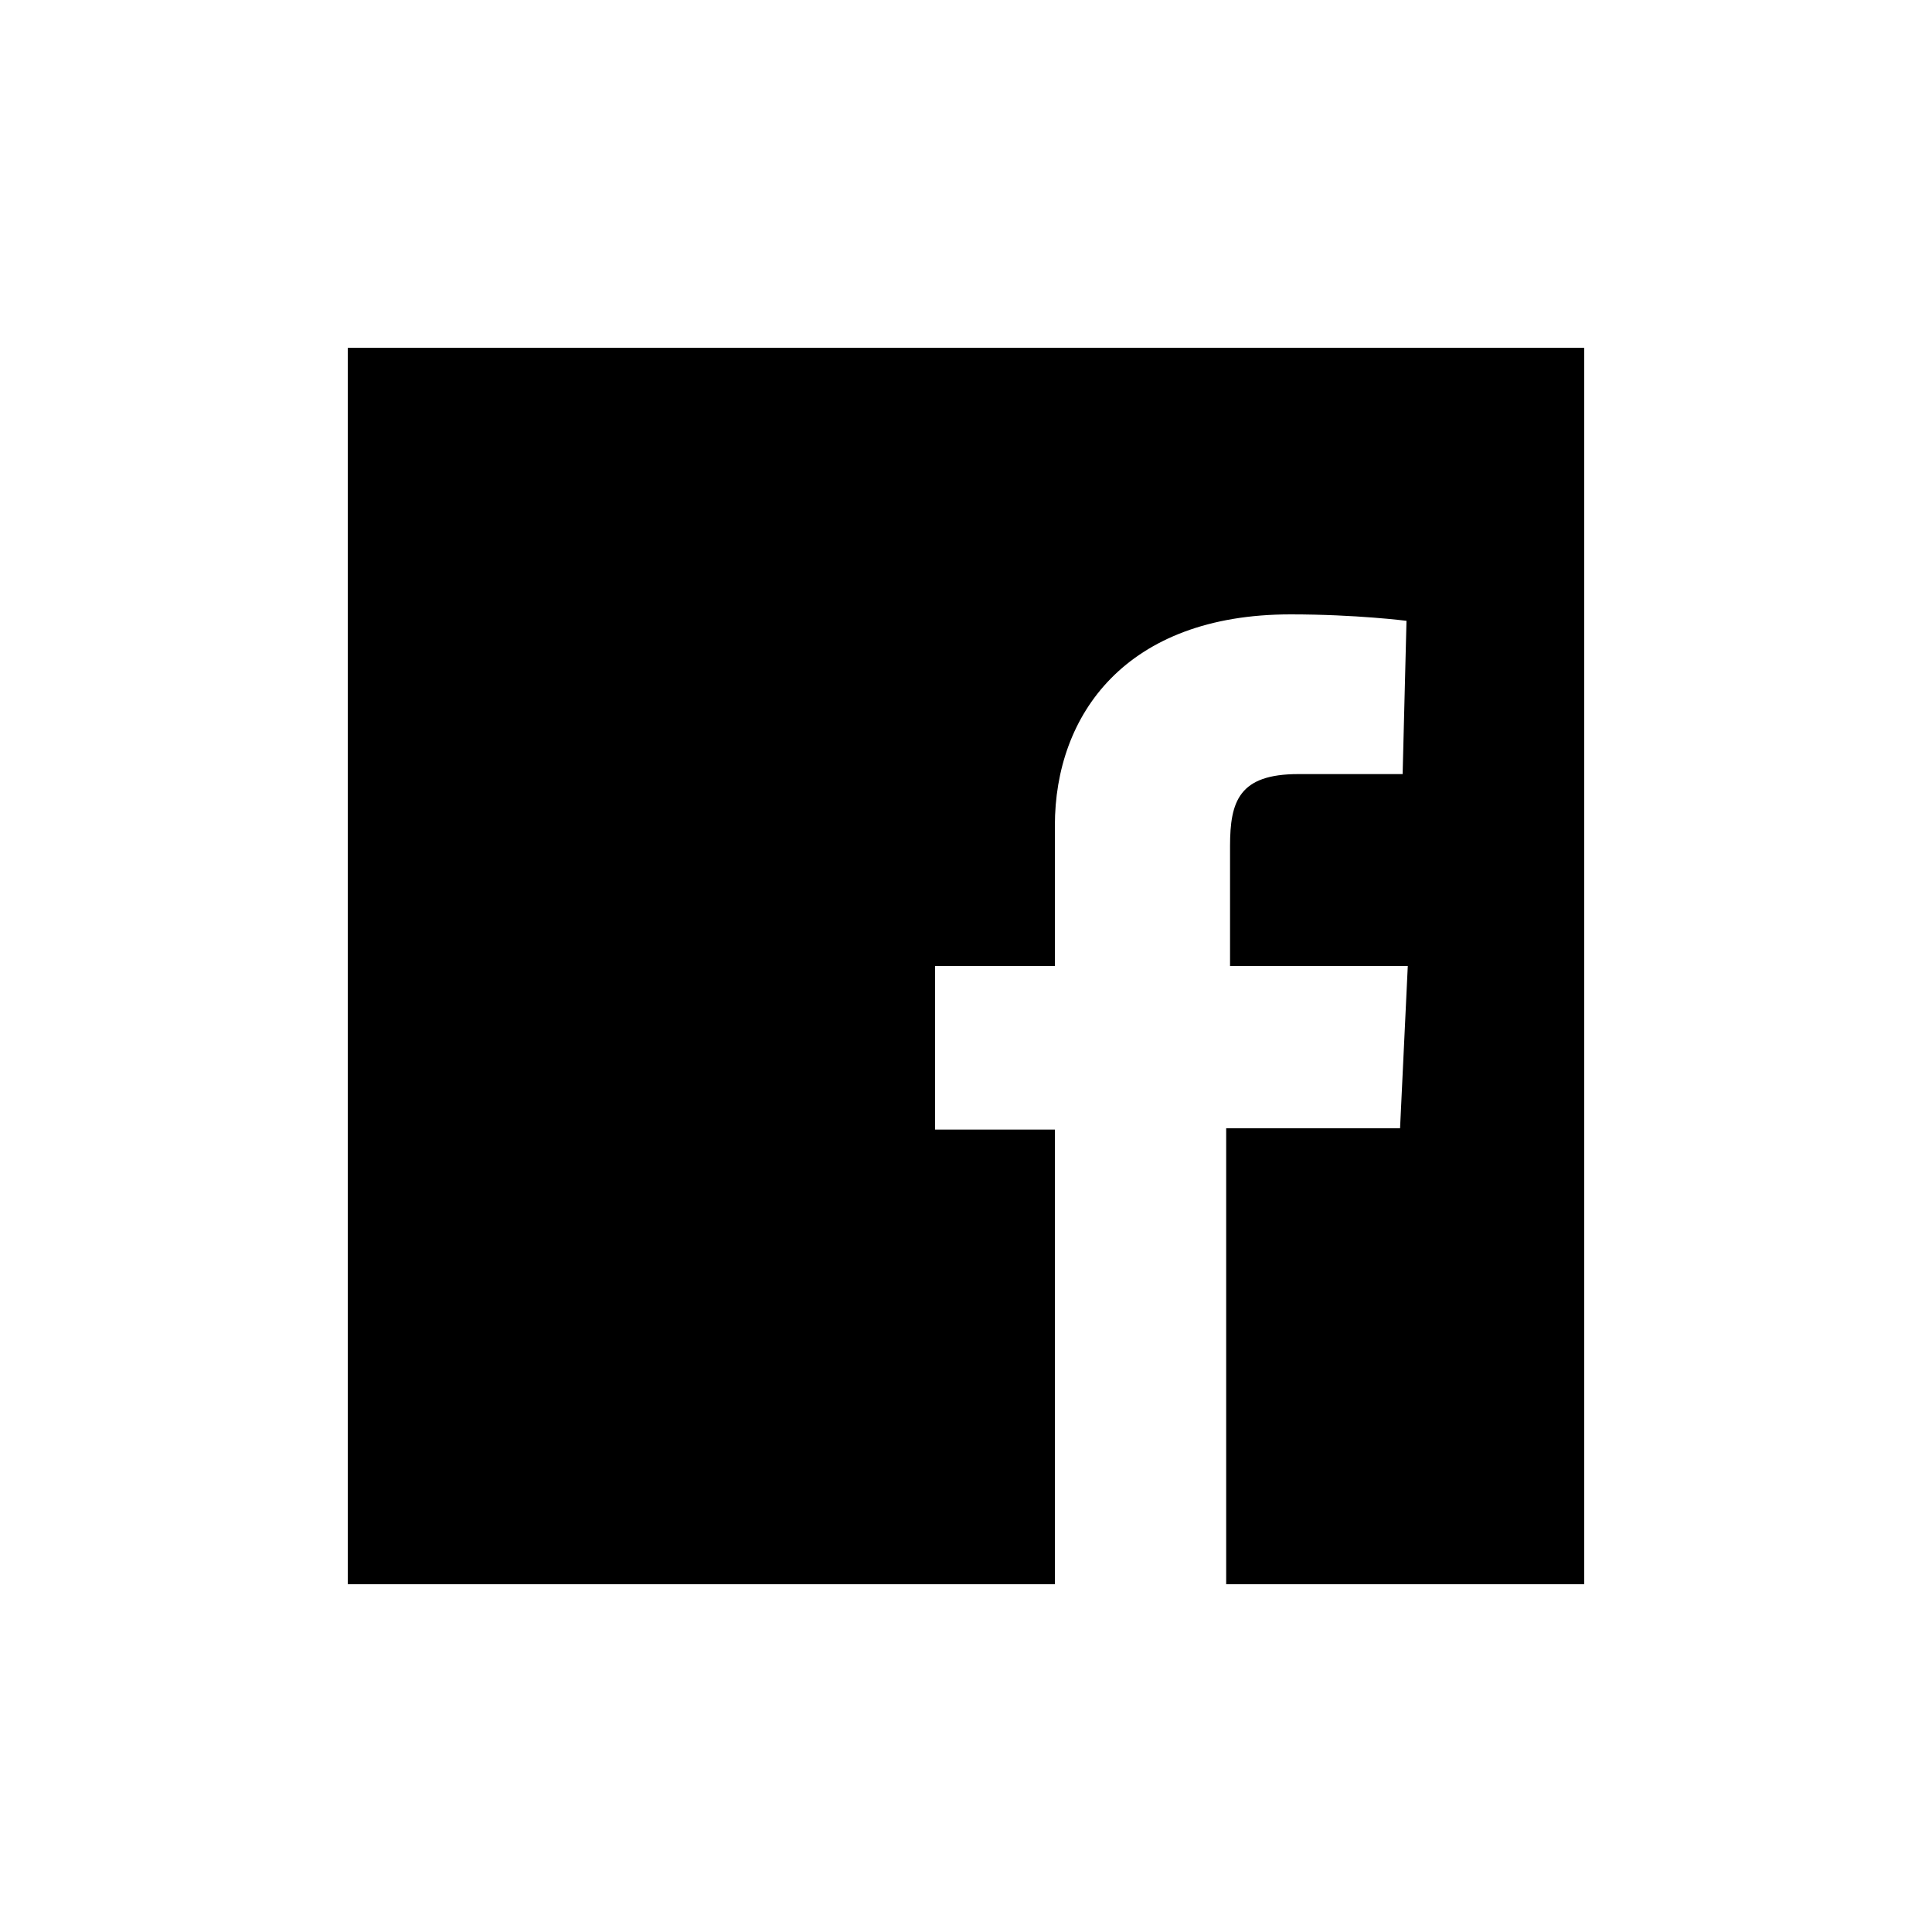
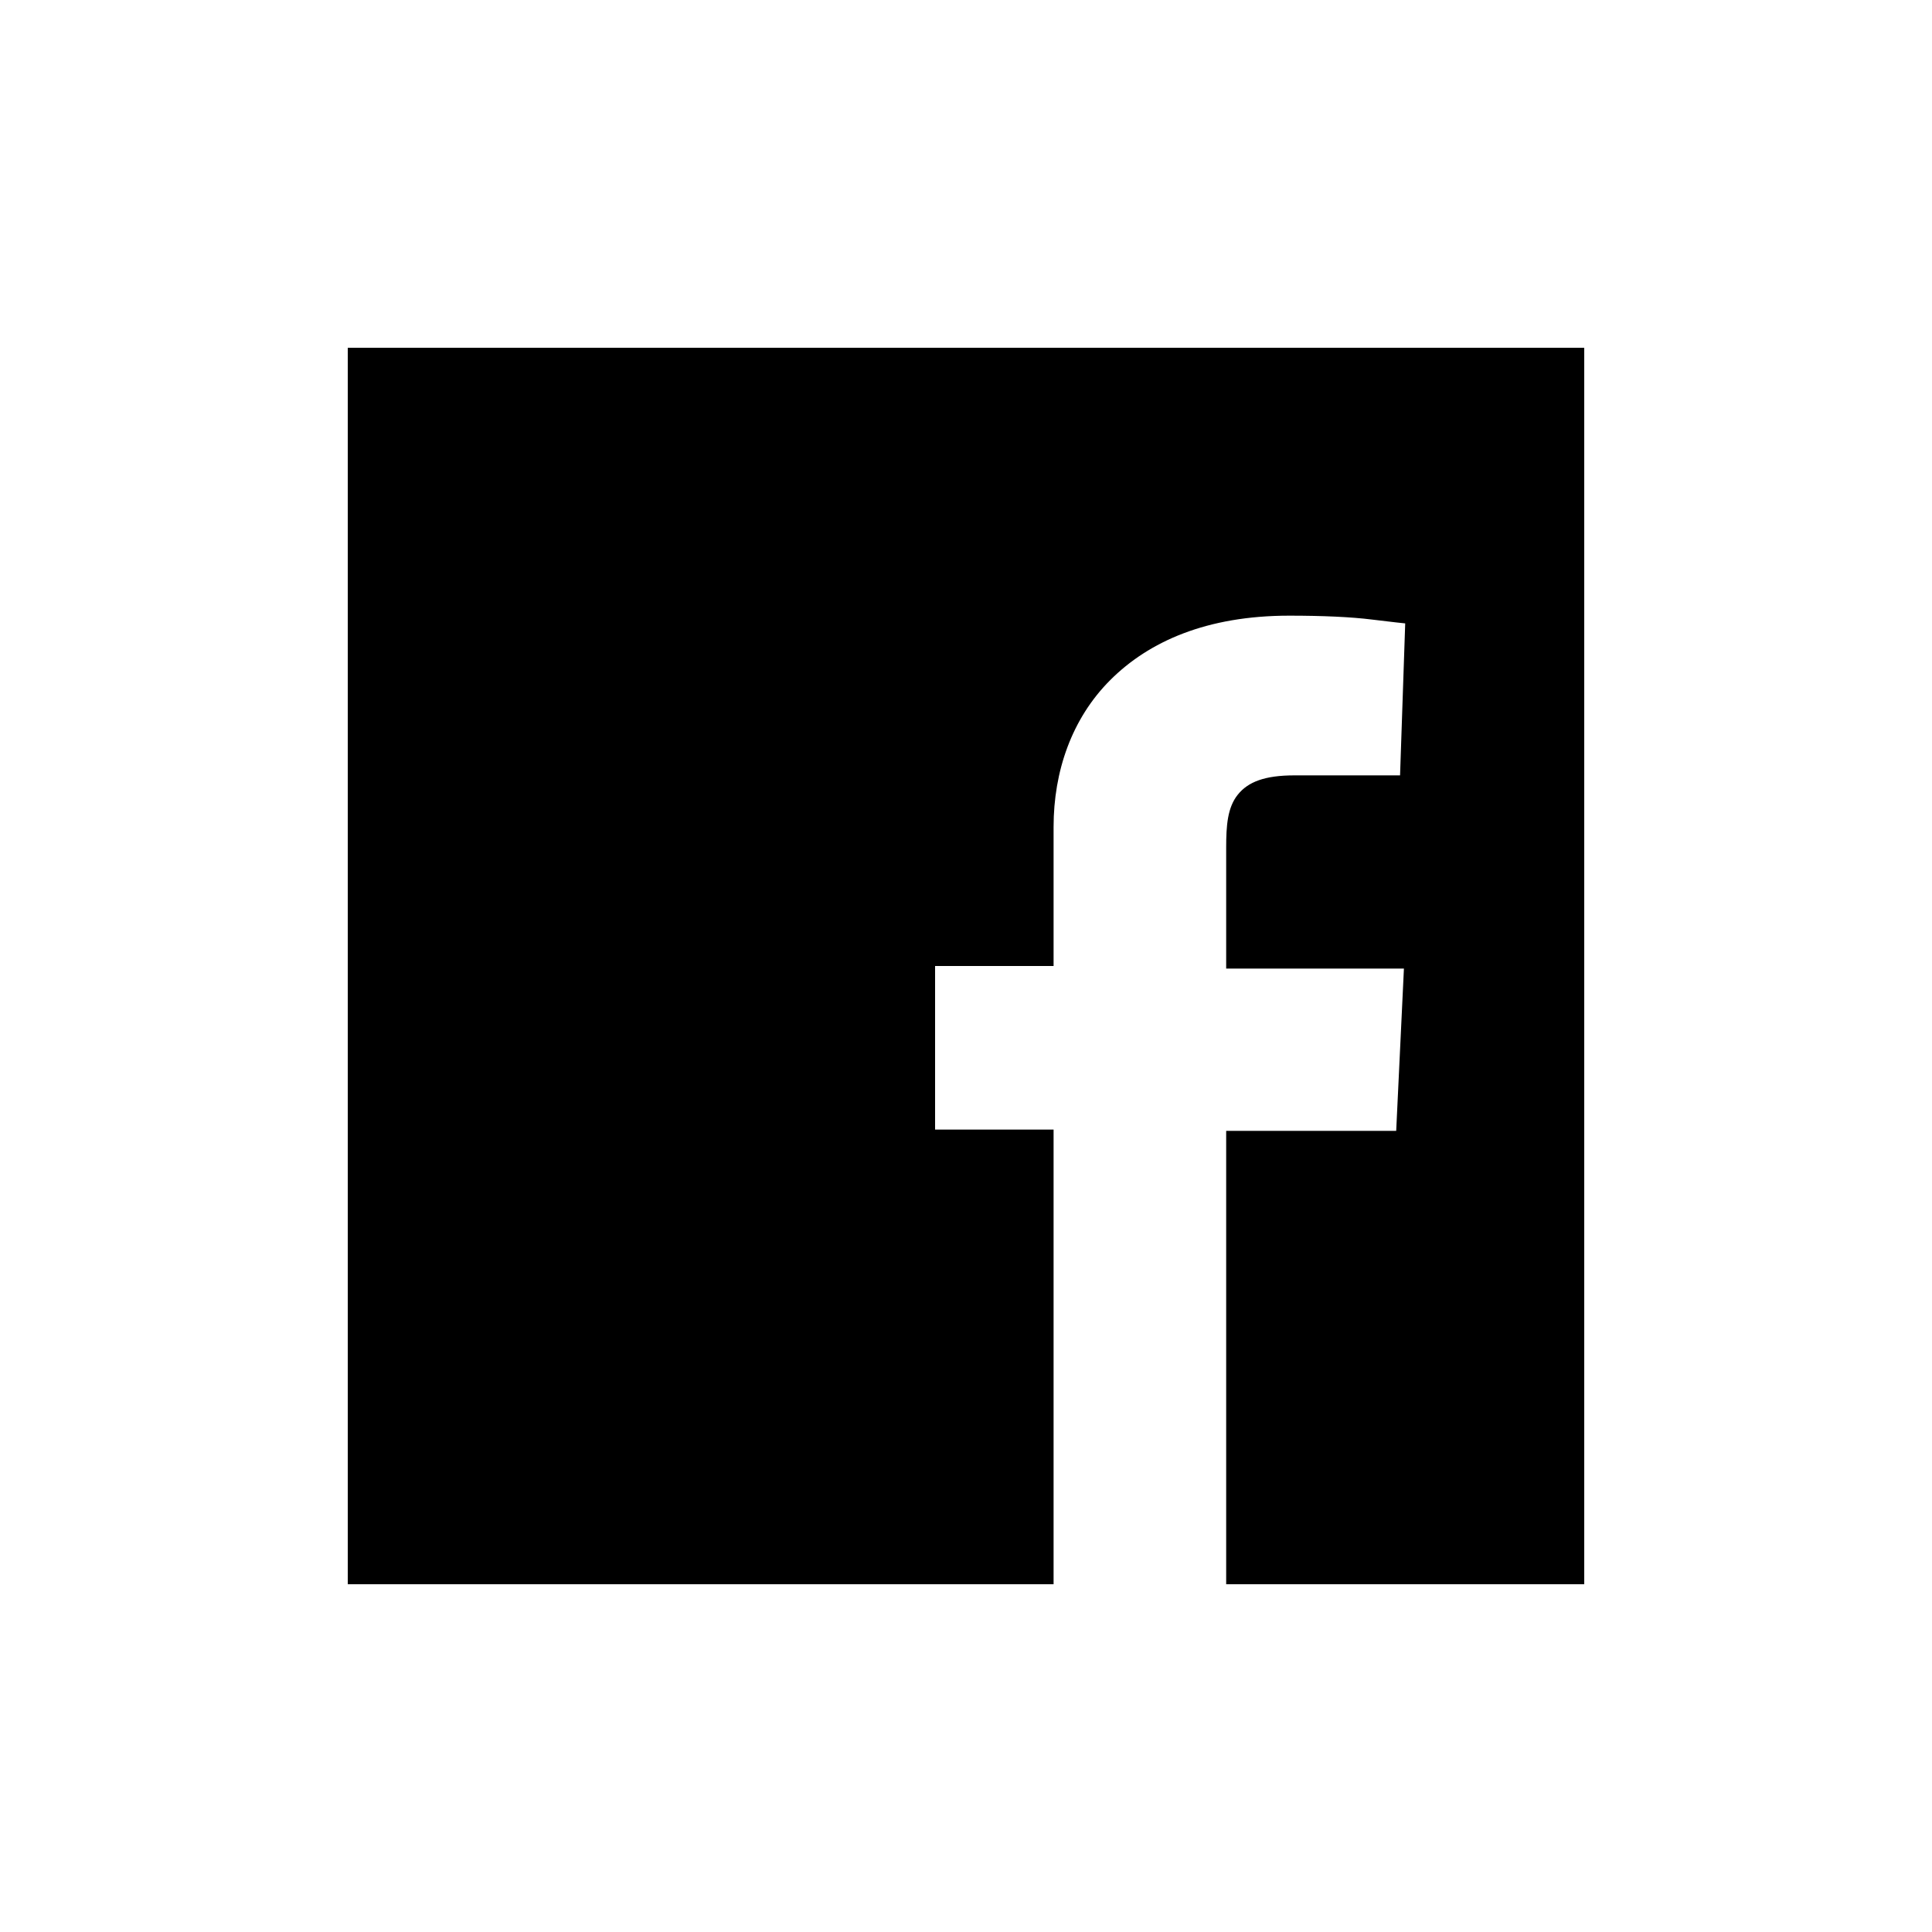
- <svg xmlns="http://www.w3.org/2000/svg" version="1.1" id="Icons_3_" x="0px" y="0px" viewBox="0 0 150 150" enable-background="new 0 0 150 150" xml:space="preserve">
-   <g id="Error">
- </g>
-   <g id="View">
- </g>
-   <g id="Video">
- </g>
-   <g id="User_Personal">
- </g>
-   <g id="Upload">
- </g>
-   <g id="Travel">
- </g>
-   <g id="Transfers">
- </g>
-   <g id="Tools">
- </g>
-   <g id="Clock">
- </g>
-   <g id="Fast_Track">
- </g>
-   <g id="Camera">
- </g>
-   <g id="Tablet">
- </g>
-   <g id="Switch">
- </g>
-   <g id="Survey">
- </g>
-   <g id="Minimize">
- </g>
-   <g id="Stock_Up">
- </g>
-   <g id="Stock_Down">
- </g>
-   <g id="Sound">
- </g>
-   <g id="Shopping_Cart">
- </g>
-   <g id="Share">
- </g>
-   <g id="Settings">
- </g>
-   <g id="Secure_Key_Passcode">
- </g>
-   <g id="Search">
- </g>
-   <g id="Script">
- </g>
-   <g id="Staff_Channels">
-     <g id="Signature">
- 	</g>
-     <g id="Shortcuts">
- 	</g>
-     <g id="Microphone">
- 	</g>
-     <g id="Dial">
- 	</g>
-   </g>
-   <g id="Social_Icons">
-     <g id="Youtube">
- 	</g>
-     <g id="Youtube_Solid">
- 	</g>
-     <g id="Weibo">
- 	</g>
-     <g id="Weibo_Solid">
- 	</g>
-     <g id="Vimeo">
- 	</g>
-     <g id="Vimeo_Solid">
- 	</g>
-     <g id="Twitter">
- 	</g>
-     <g id="Twitter_Solid">
- 	</g>
-     <g id="LinkedIn">
- 	</g>
-     <g id="LinkedIn_Solid">
- 	</g>
-     <g id="GooglePlus">
- 	</g>
-     <g id="GooglePlus_Solid">
- 	</g>
-     <g id="Facebook">
- 	</g>
-     <g id="Facebook_Solid">
-       <path d="M27,27v96h54.9V87.7h-9.3V75h9.3c0,0,0-5.2,0-10.9c0-8.6,5.5-16.4,18.3-16.4c5.1,0,9,0.5,9,0.5l-0.3,11.9c0,0-3.9,0-8.1,0    c-4.6,0-5.3,2.1-5.3,5.6c0,0.4,0,0.6,0,0.6c0,0.9,0,3.3,0,8.7h13.8l-0.6,12.6H95.2V123H123V27H27z" />
-     </g>
+ <svg xmlns="http://www.w3.org/2000/svg" version="1.1" id="icon" x="0px" y="0px" width="150px" height="150px" viewBox="0 0 150 150" enable-background="new 0 0 150 150" xml:space="preserve">
+   <g>
+     <path d="M27,27v48v48h27.4h27.4v-17.6V87.7h-4.6h-4.6v-6.4V75h4.6h4.6c0,0,0-1.3,0-3.3c0-2,0-4.7,0-7.5c0-4.3,1.4-8.4,4.4-11.4   s7.5-5,13.9-5c2.6,0,4.8,0.1,6.4,0.3s2.6,0.3,2.6,0.3l-0.2,5.9l-0.2,5.9c0,0-1,0-2.5,0s-3.5,0-5.7,0c-2.3,0-3.6,0.5-4.4,1.5   c-0.8,1-0.9,2.4-0.9,4.1c0,0.2,0,0.4,0,0.5s0,0.2,0,0.2c0,0.5,0,1.3,0,2.7s0,3.3,0,6h6.9h6.9l-0.3,6.3l-0.3,6.3h-6.6h-6.6v17.6V123   h13.9H123V75V27H75H27z" />
  </g>
</svg>
